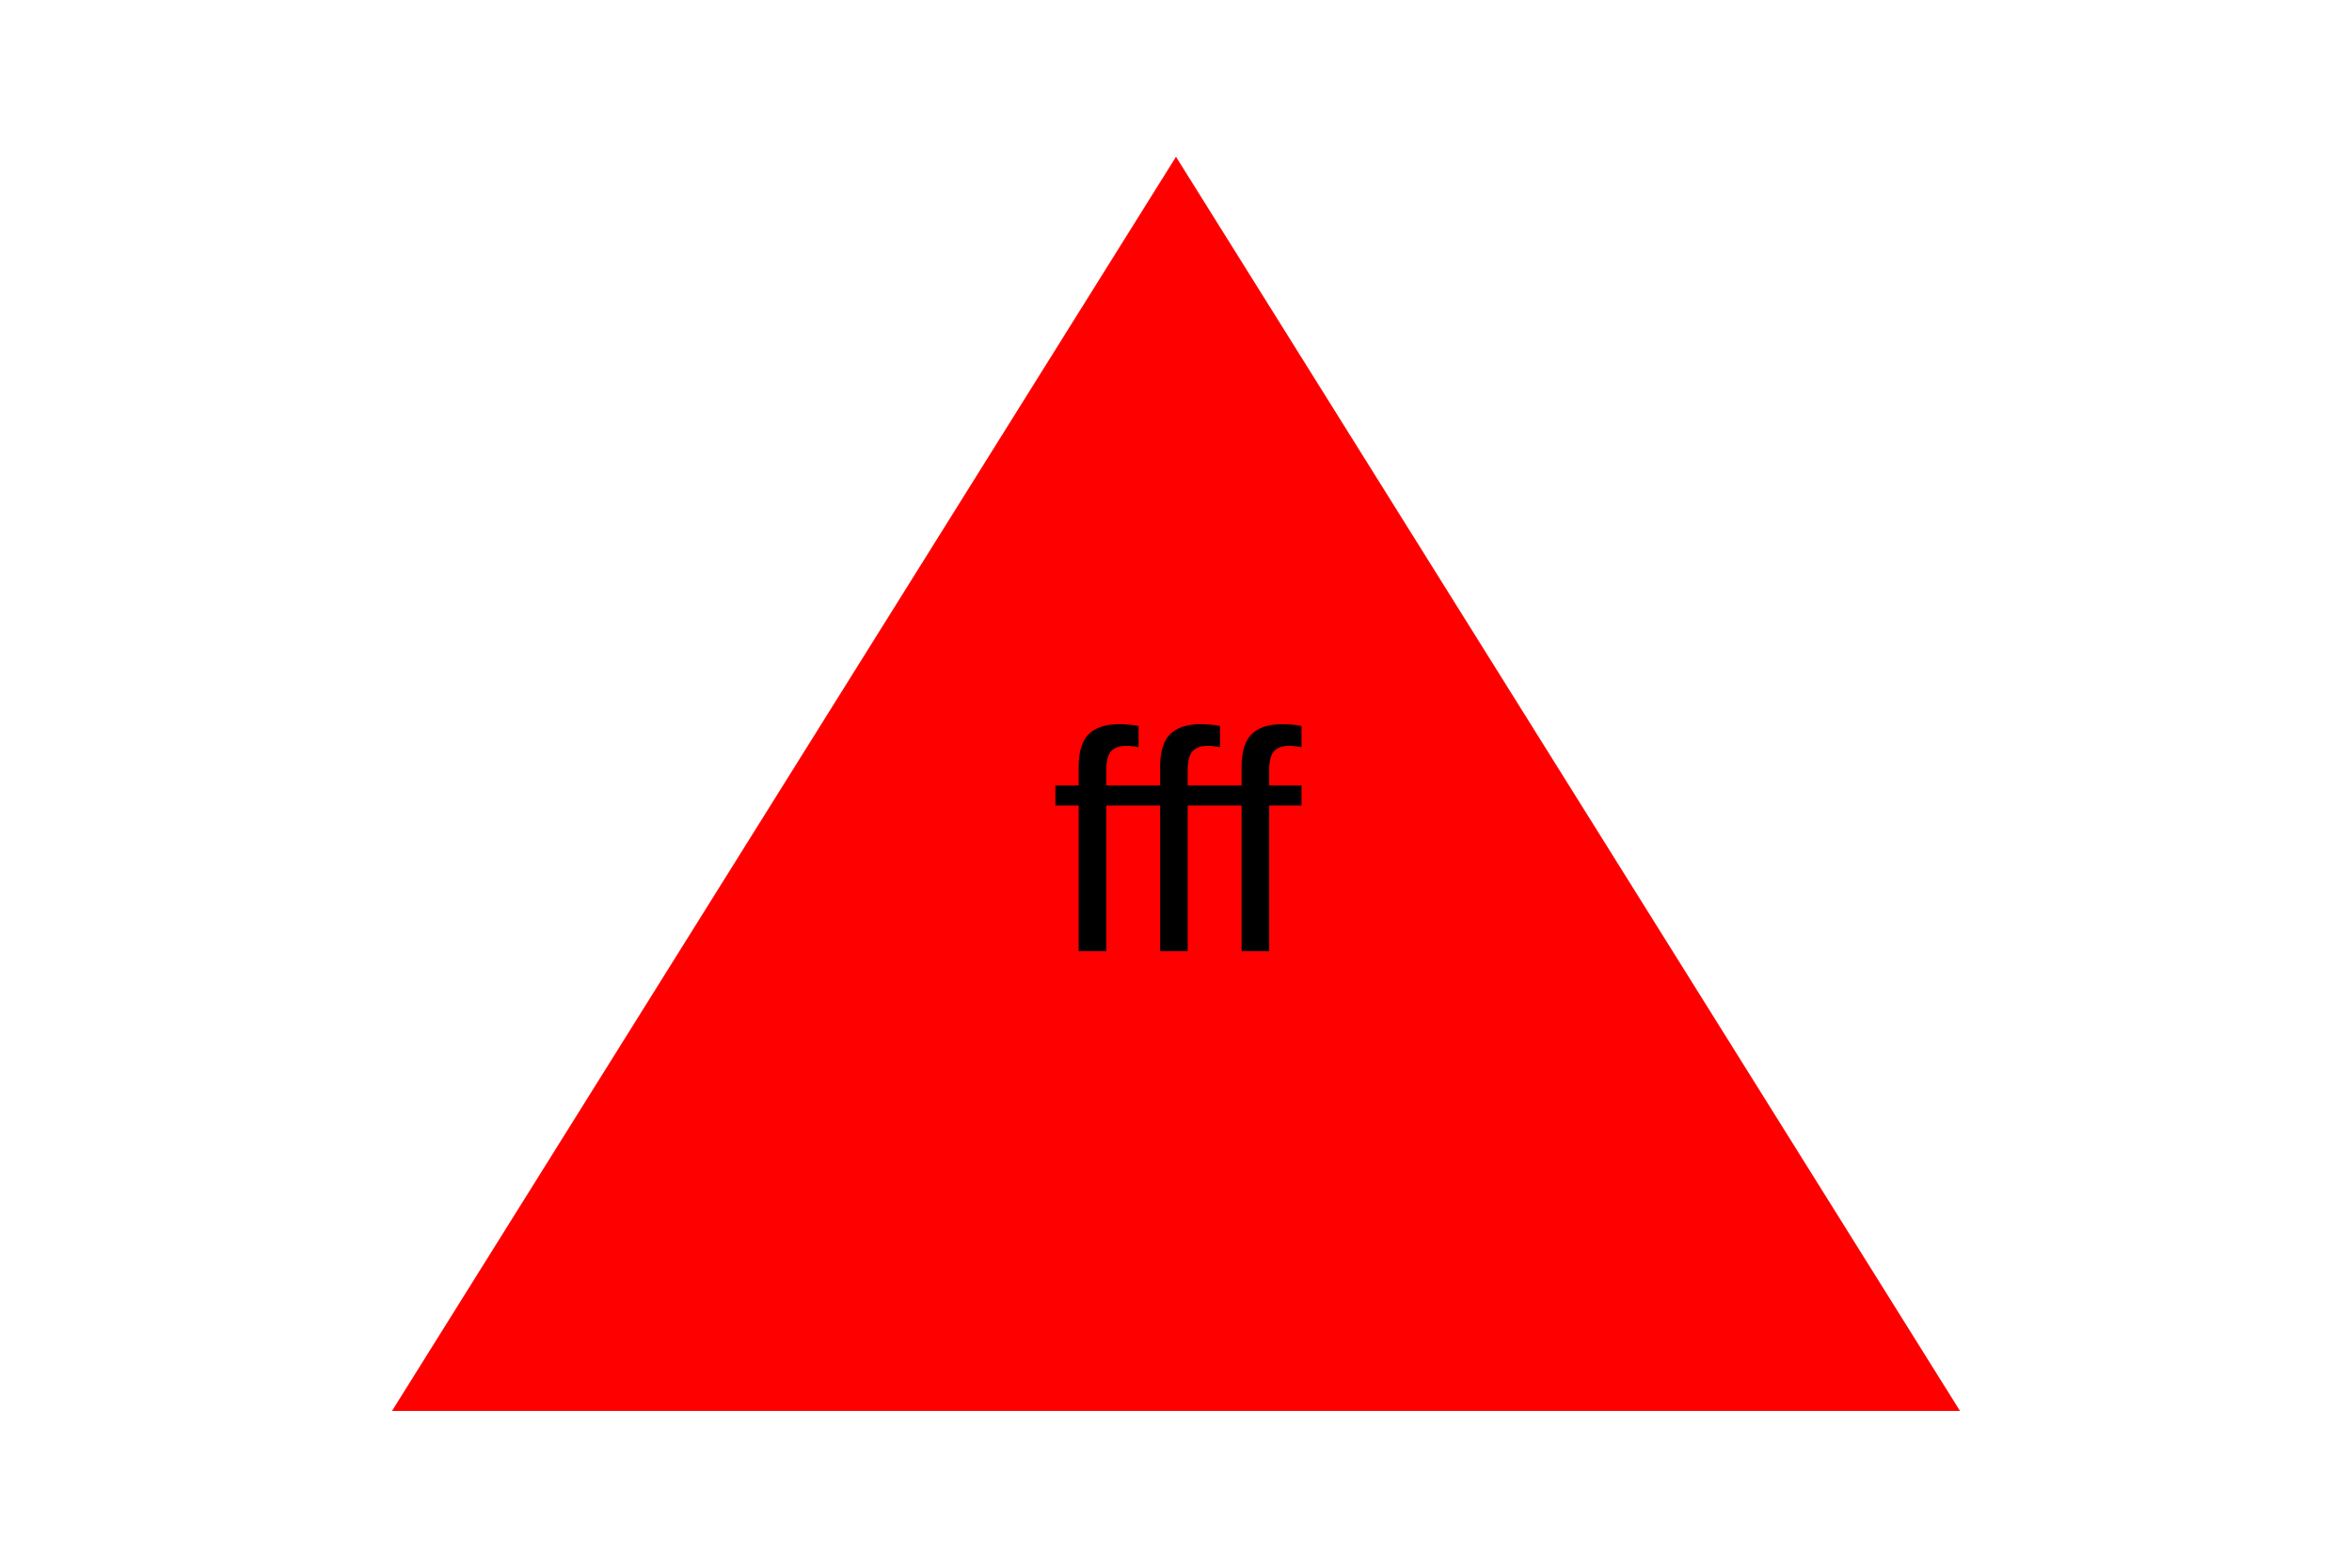
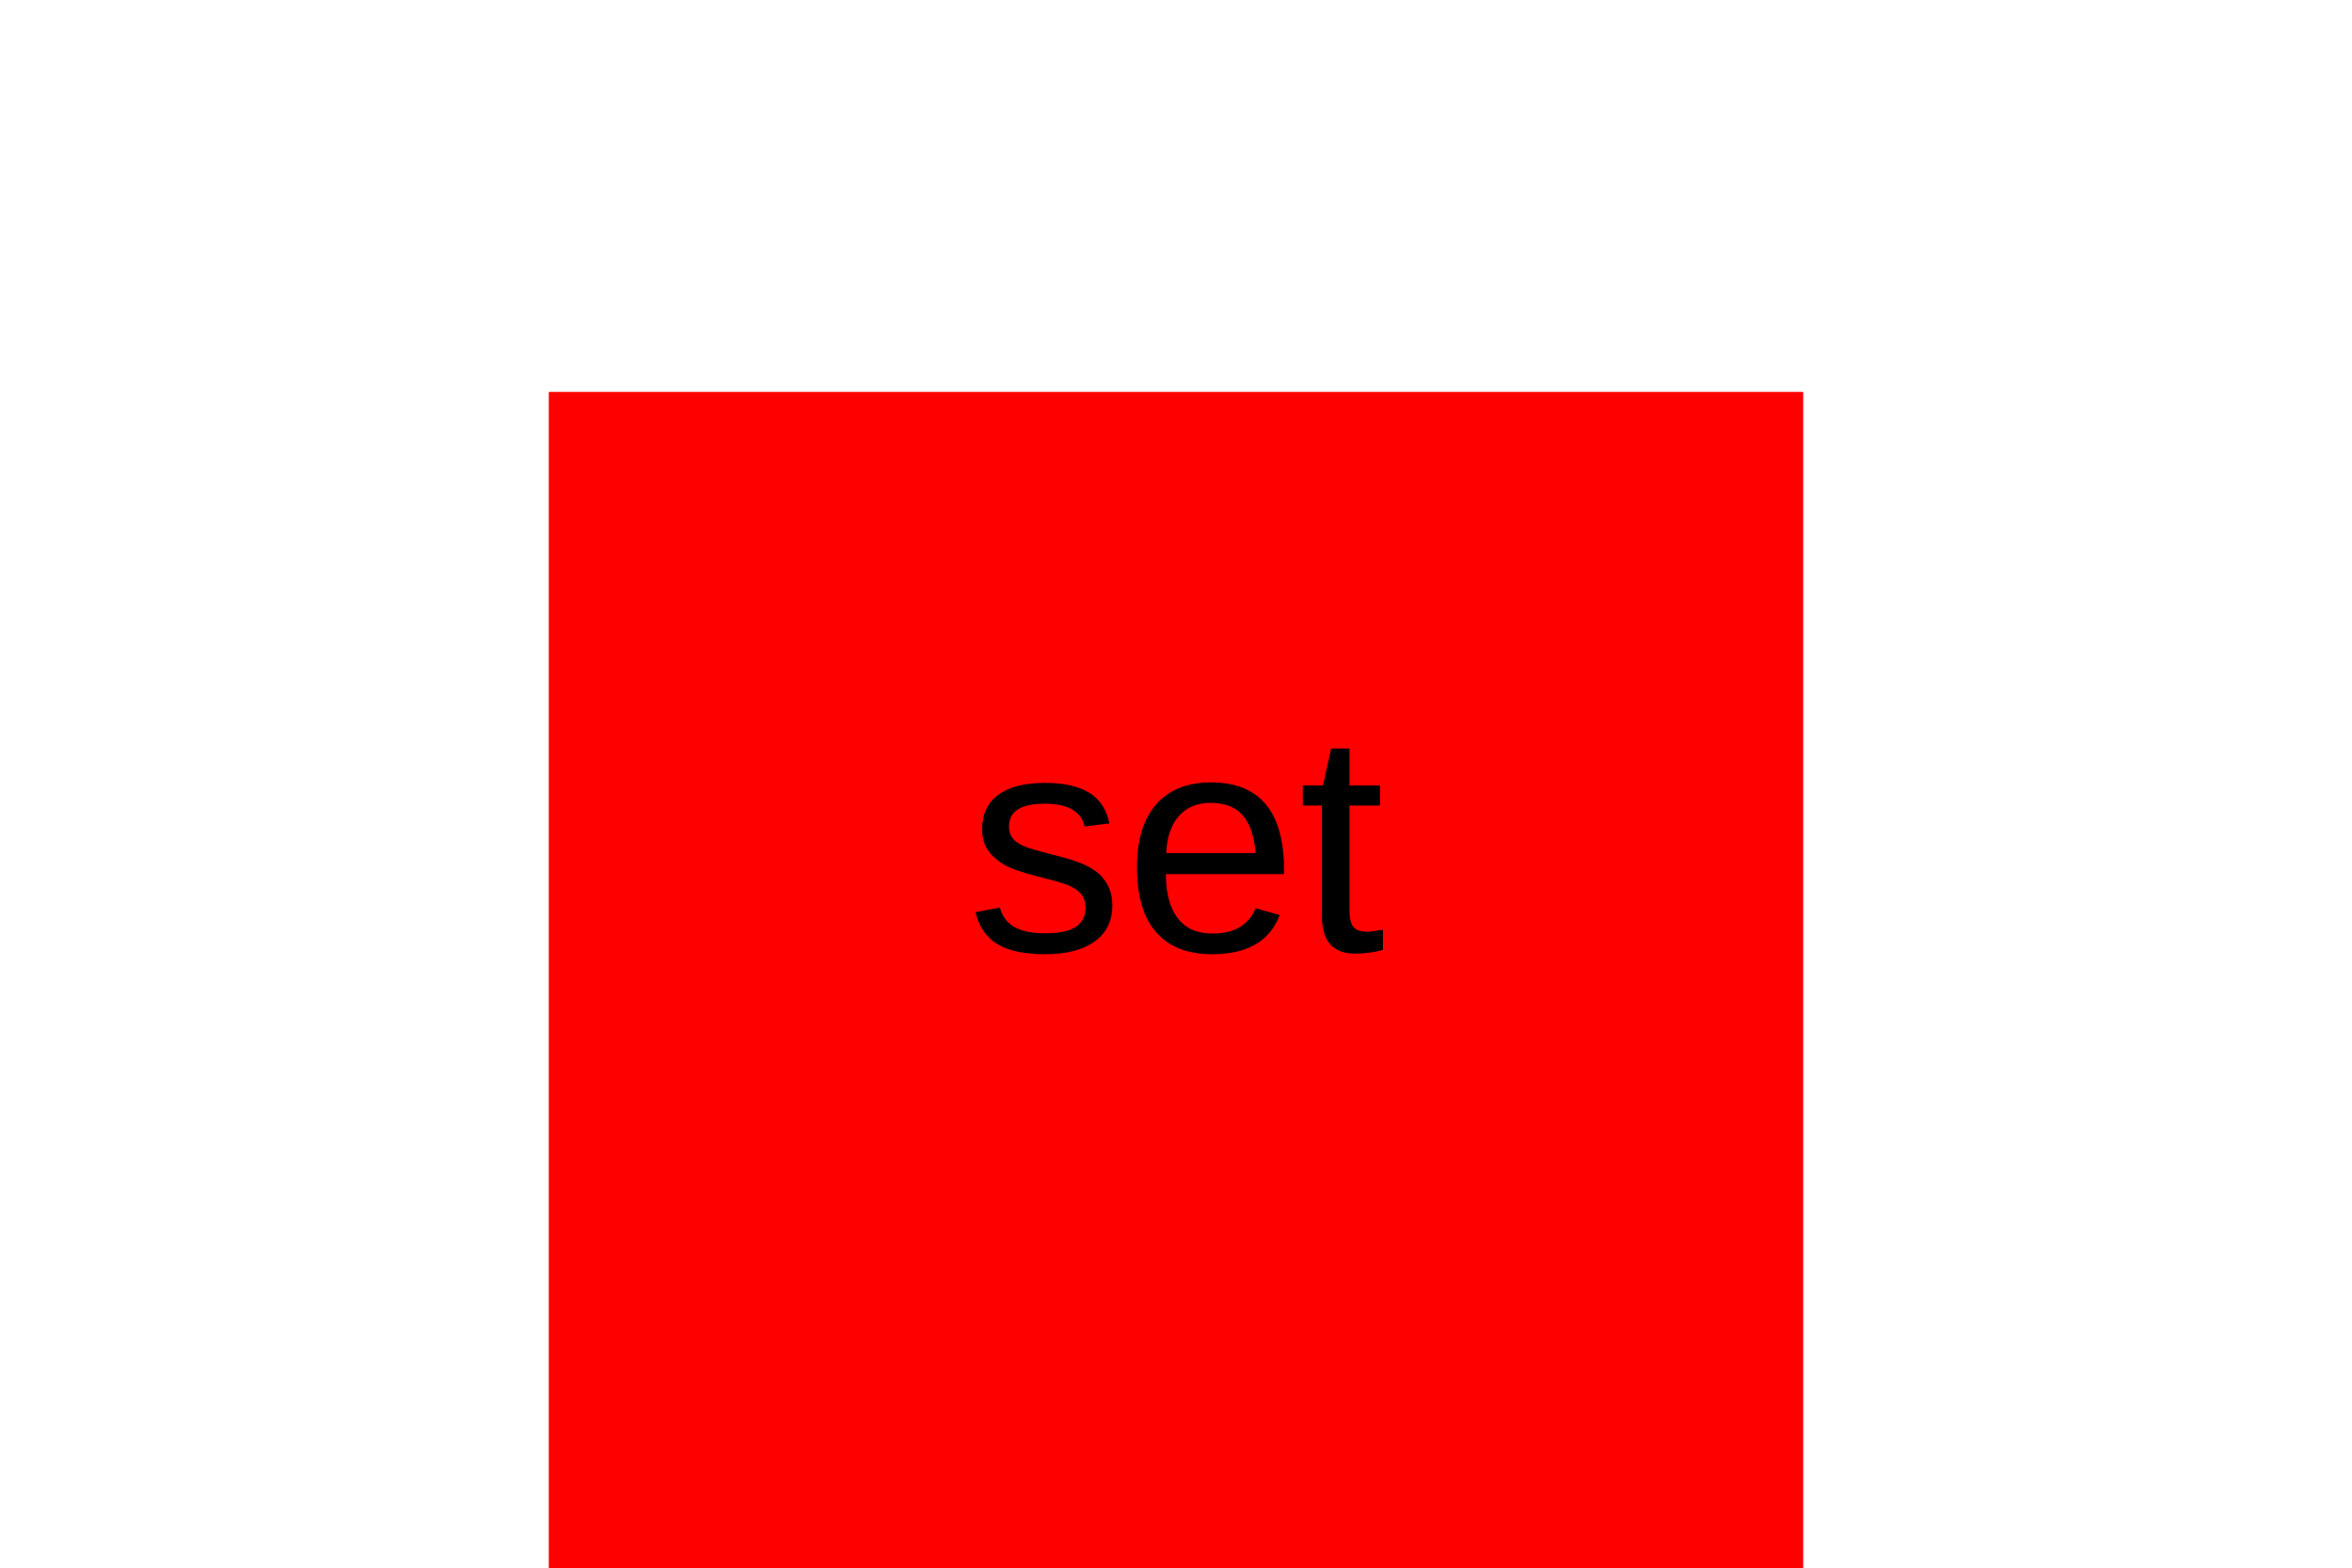
<svg xmlns="http://www.w3.org/2000/svg" width="300" height="200">
-   <polygon points="150,20 250,180 50,180" fill="red" />
-   <text x="50%" y="55%" dominant-baseline="middle" text-anchor="middle" fill="black" font-size="40" font-family="Arial">fff</text>
+   <rect x="70" y="50" width="160" height="160" fill="red" />
+   <text x="50%" y="55%" dominant-baseline="middle" text-anchor="middle" fill="black" font-size="40" font-family="Arial">set</text>
</svg>
